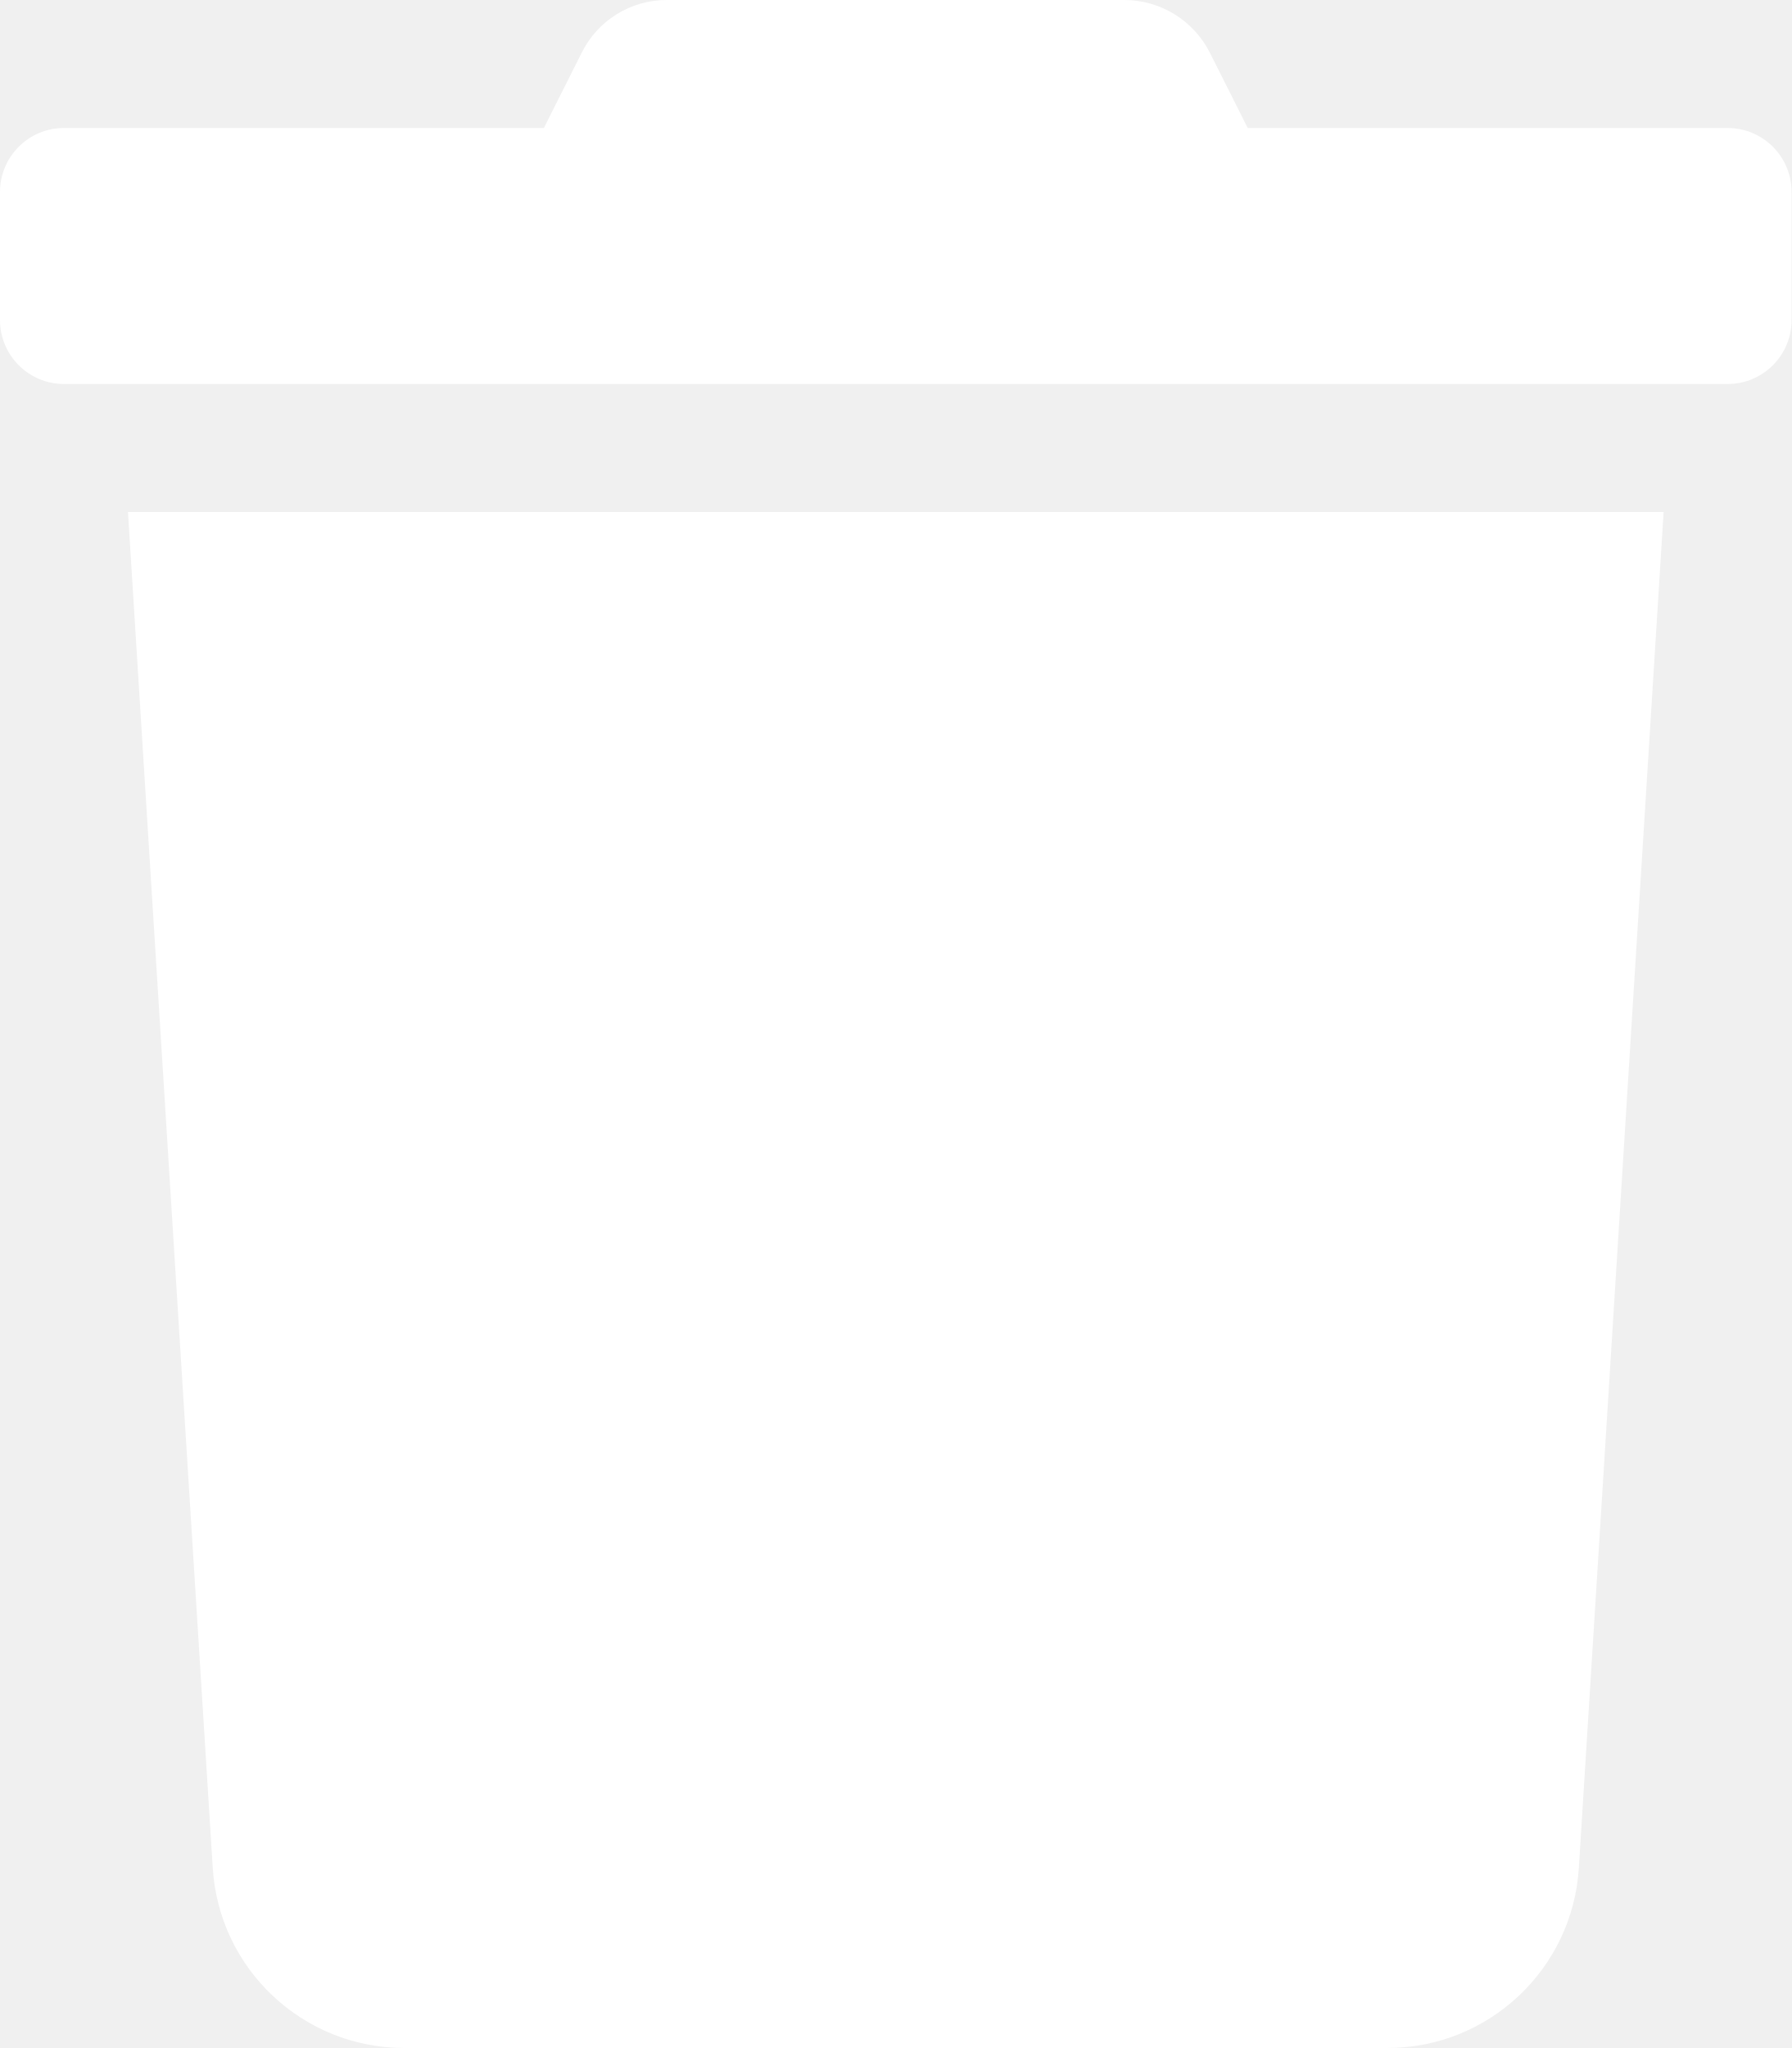
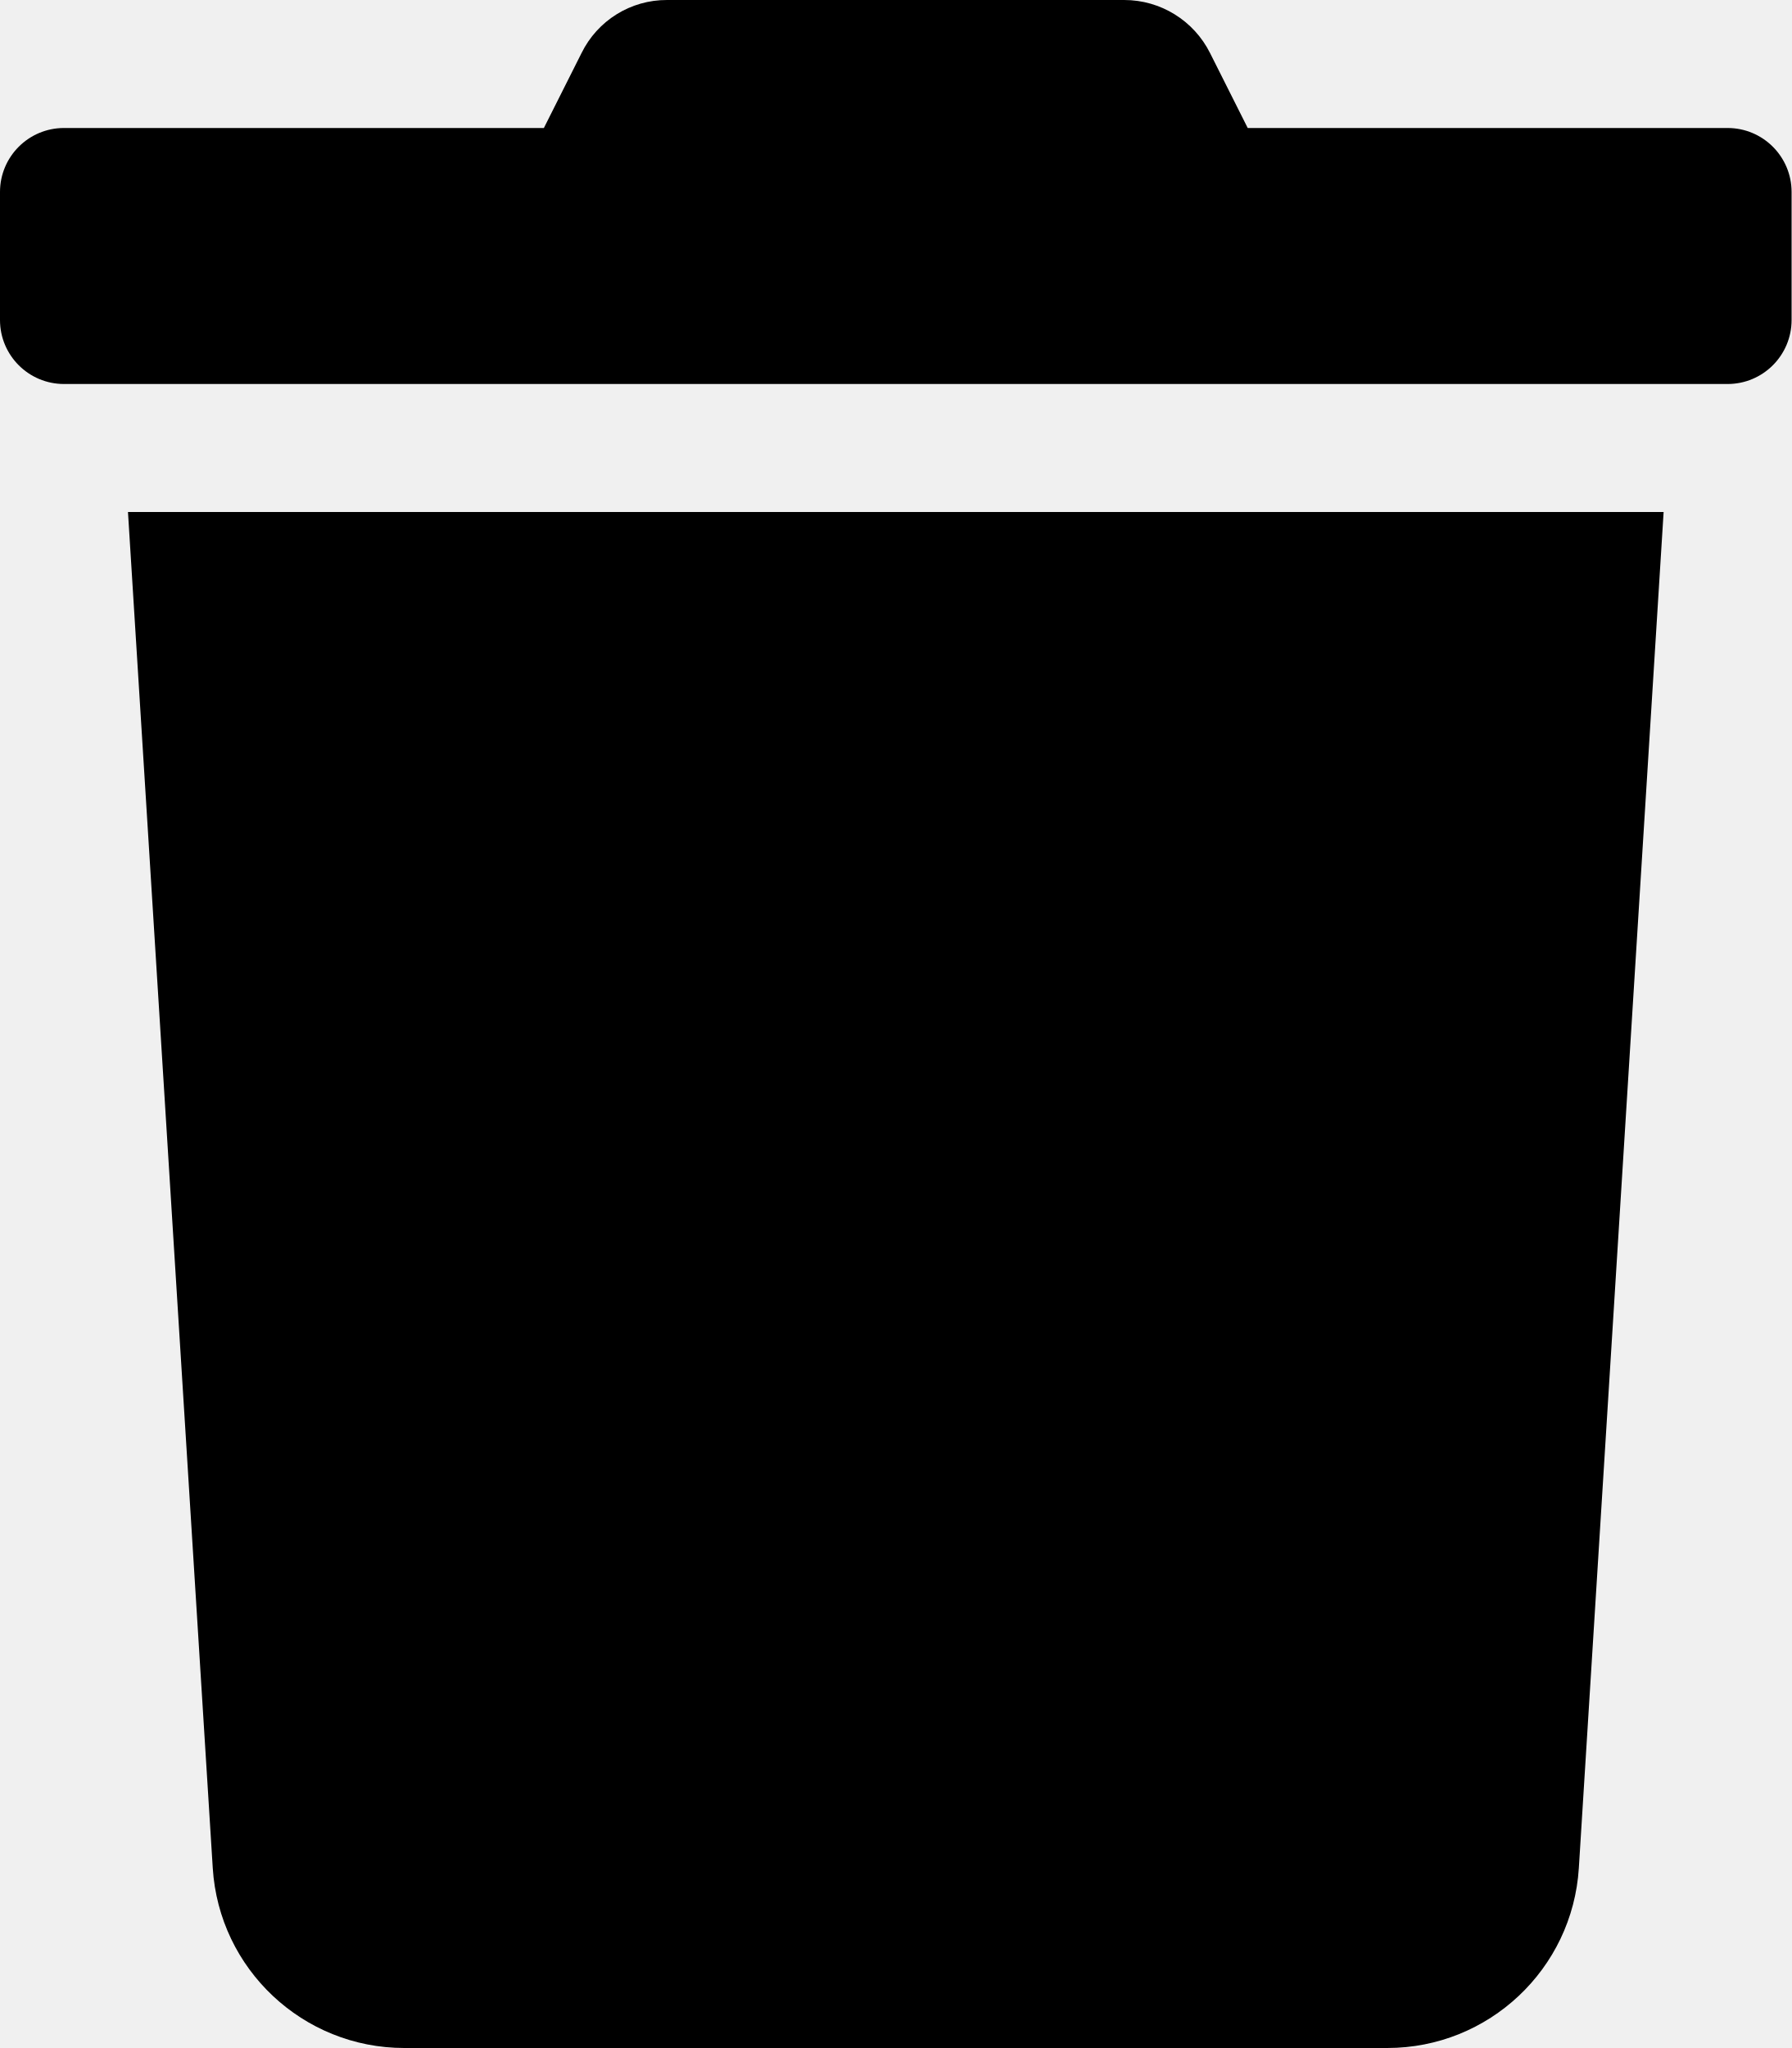
- <svg xmlns="http://www.w3.org/2000/svg" style="fill:white;" viewBox="0 0 448 512">
+ <svg xmlns="http://www.w3.org/2000/svg" style="fill:black;" viewBox="0 0 448 512">
  <path d="M432 32H312l-9.4-18.7A24 24 0 0 0 281.1 0H166.8a23.72 23.72 0 0 0-21.4 13.3L136 32H16A16 16 0 0 0 0 48v32a16 16 0 0 0 16 16h416a16 16 0 0 0 16-16V48a16 16 0 0 0-16-16zM53.2 467a48 48 0 0 0 47.9 45h245.8a48 48 0 0 0 47.9-45L416 128H32z" />
</svg>
